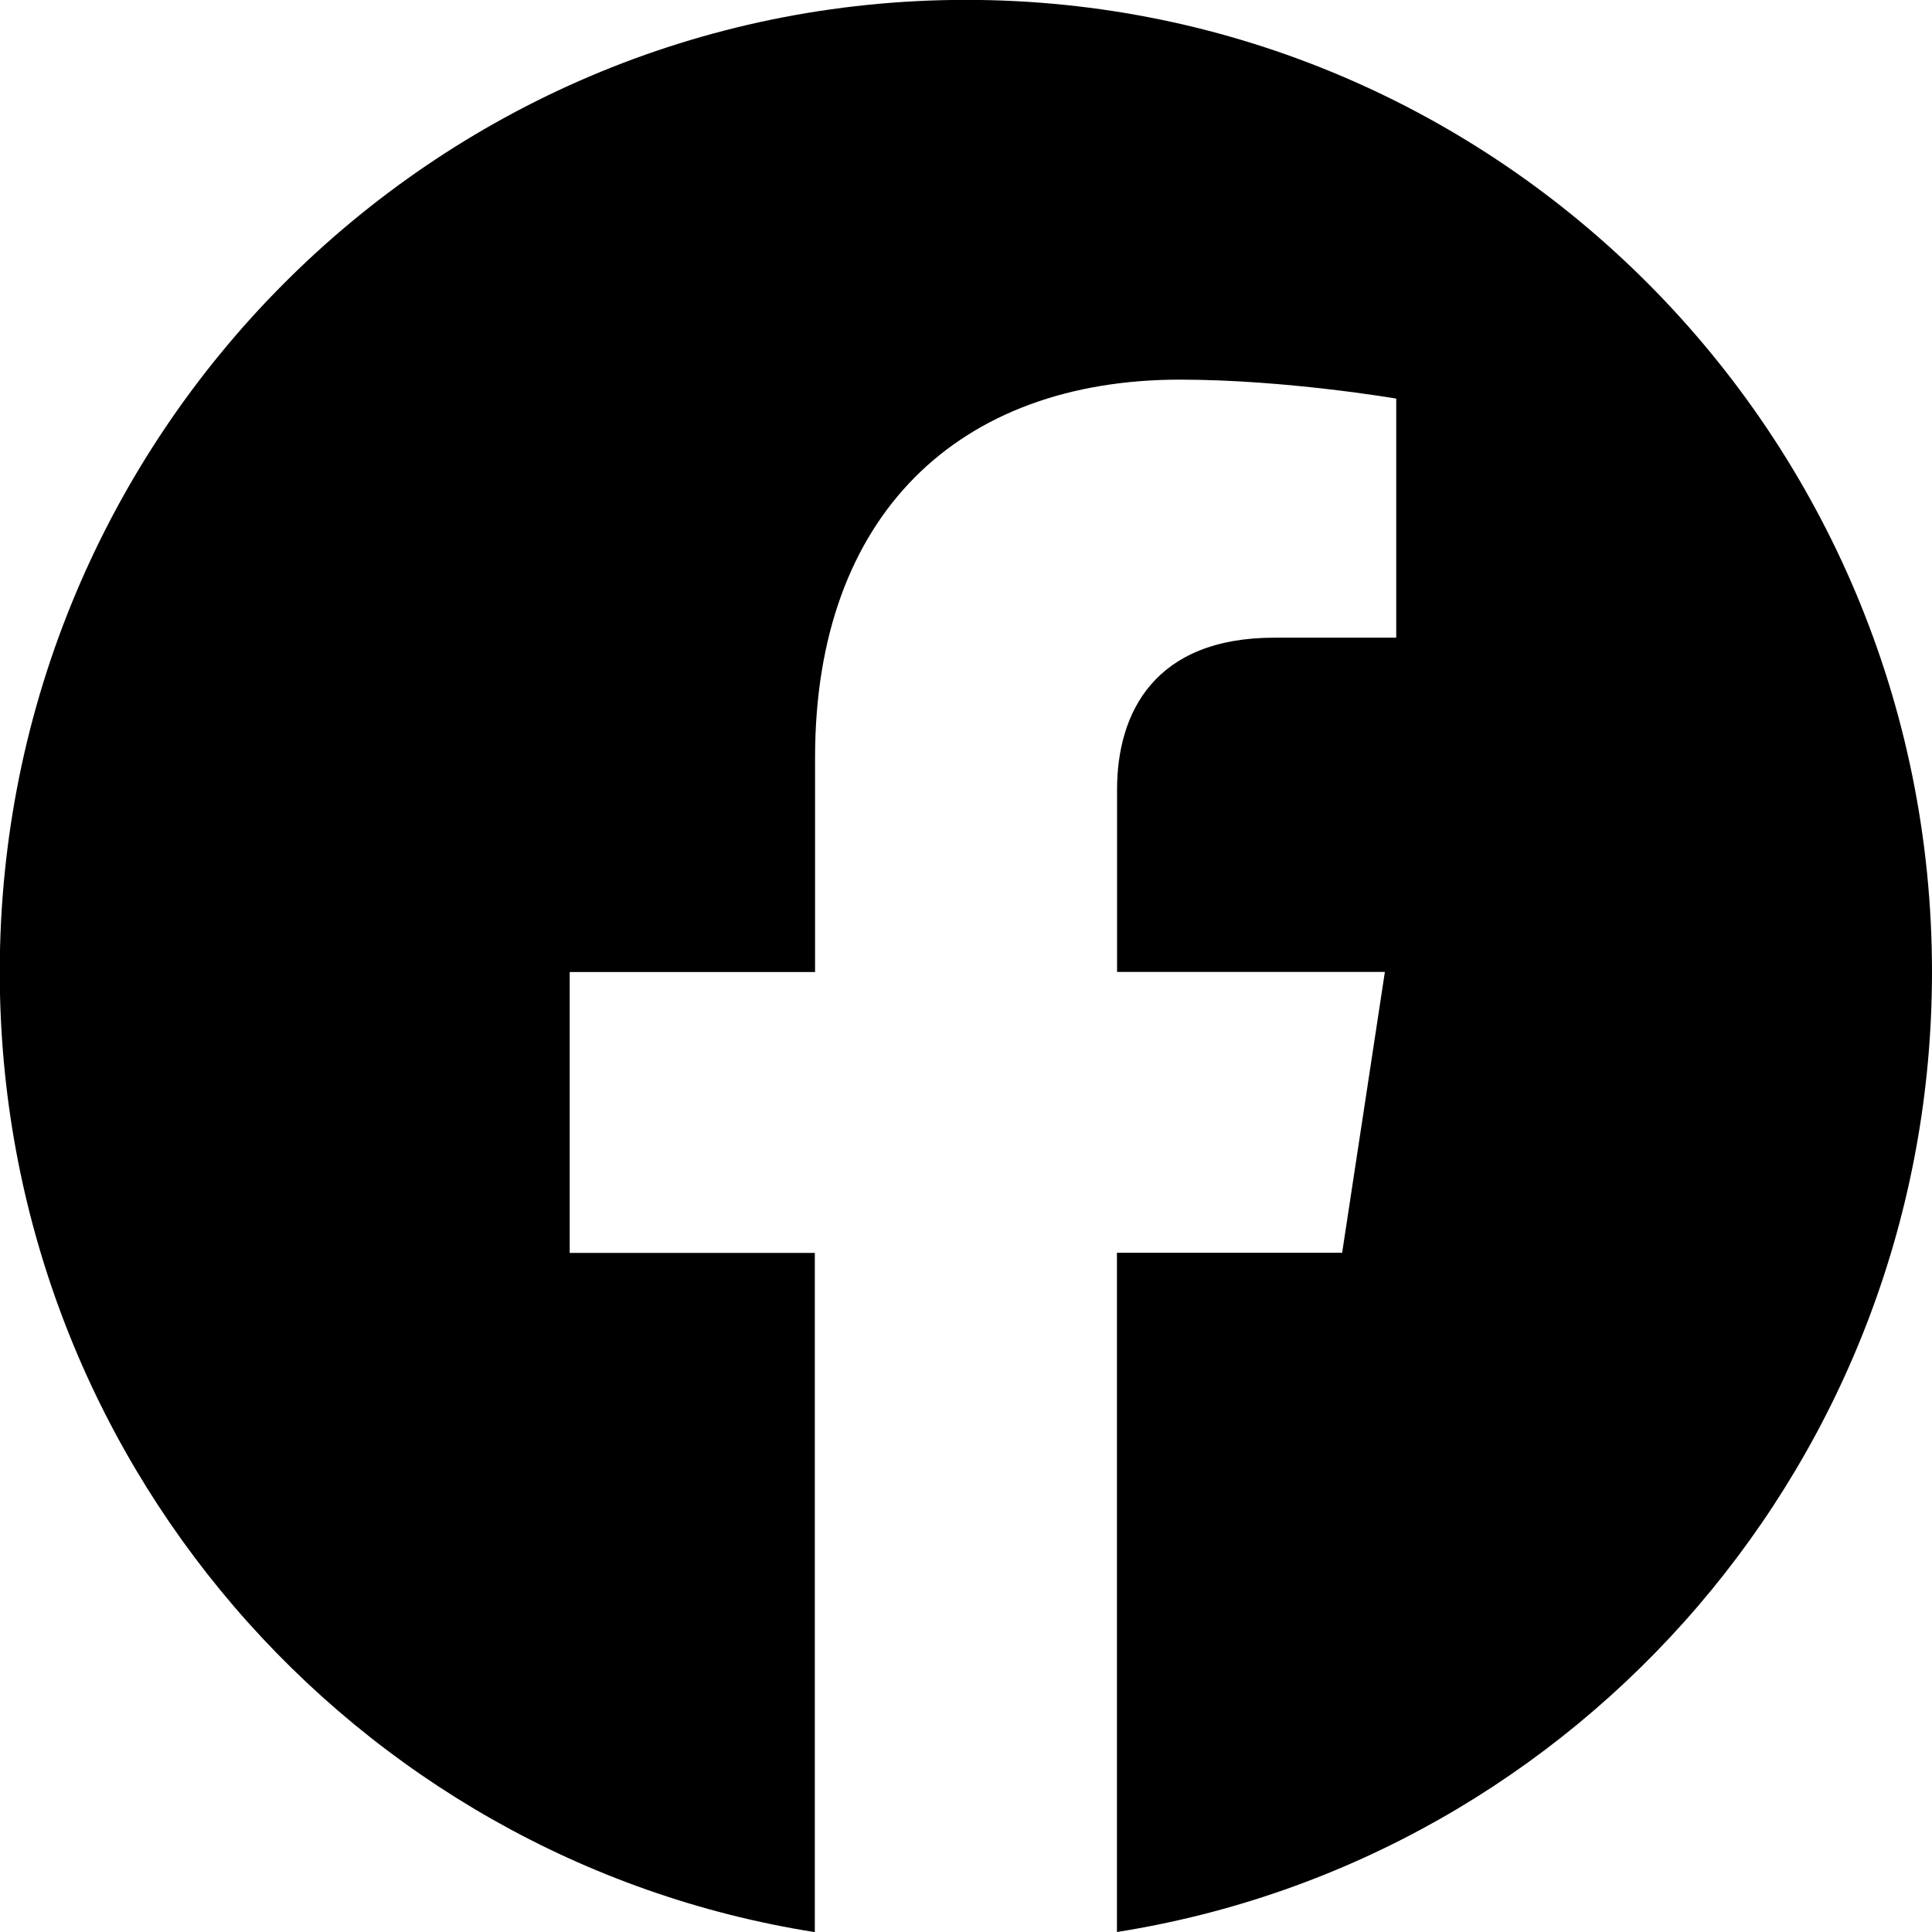
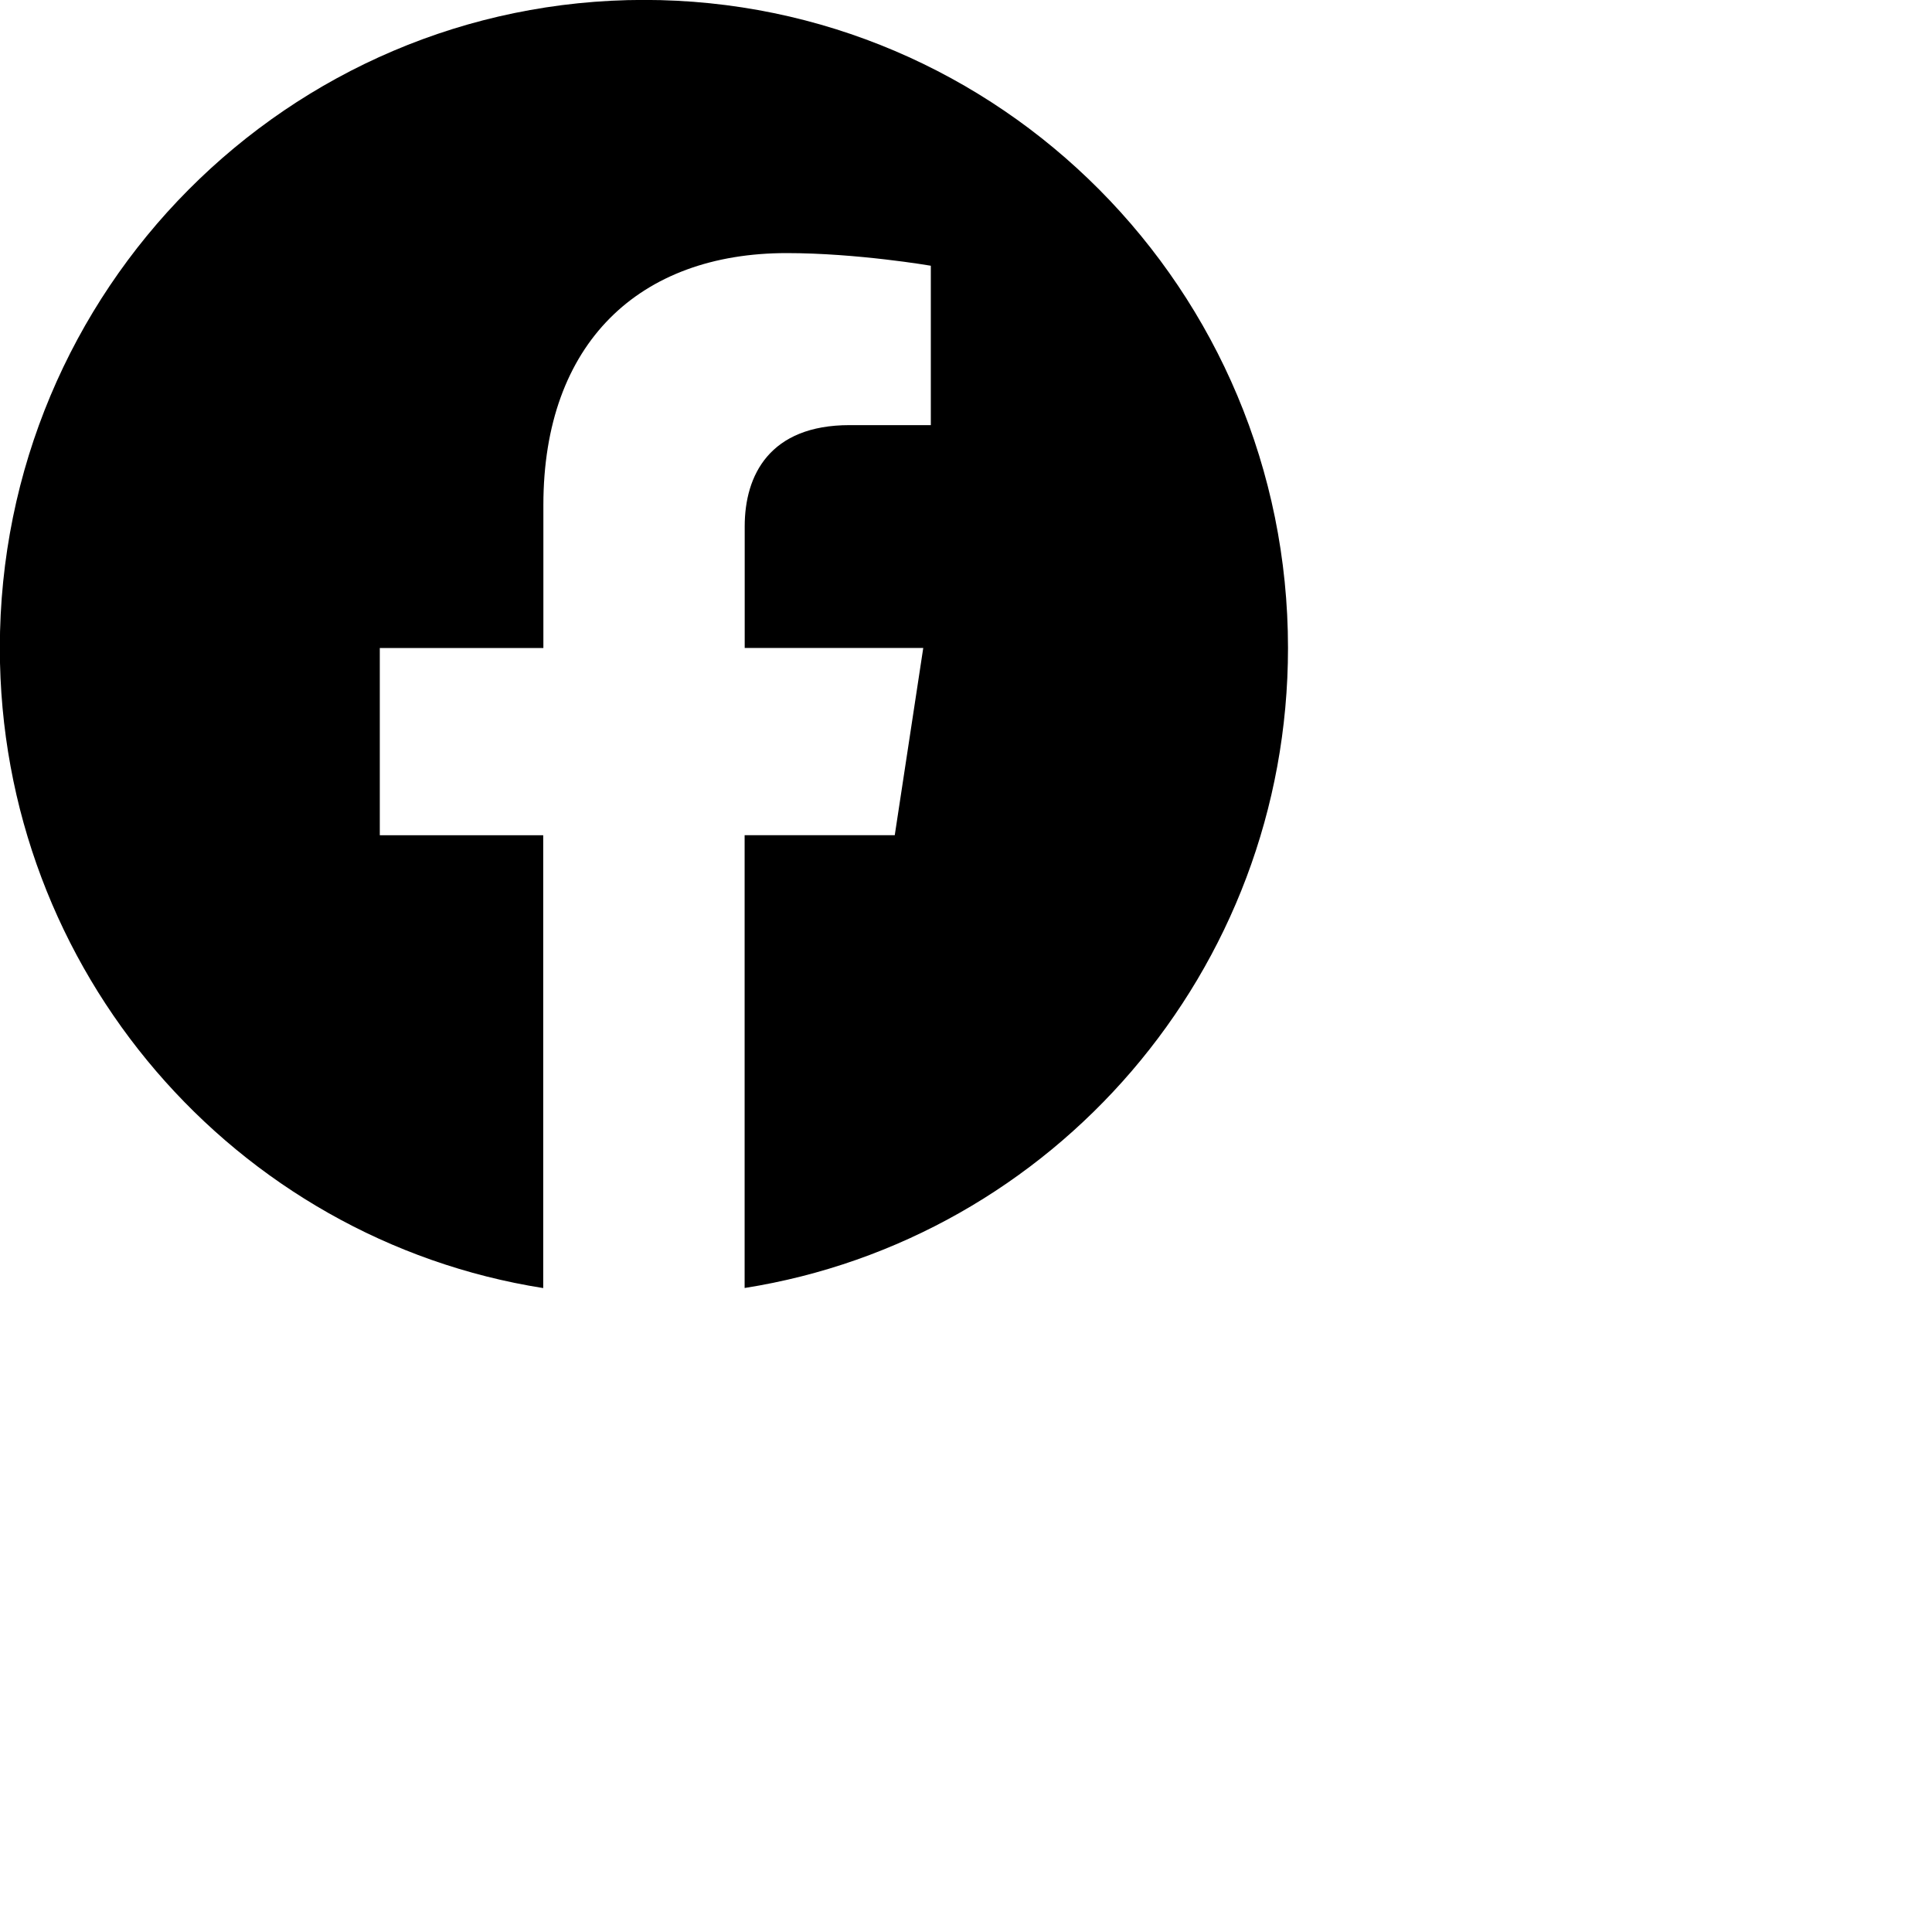
- <svg xmlns="http://www.w3.org/2000/svg" width="16" height="16" fill="%23fff" class="social-img" viewBox="0 0 16 16">
+ <svg xmlns="http://www.w3.org/2000/svg" class="social-link" width="24" height="24" viewBox="0 0 24 24">
  <path d="M16 8.049c0-4.446-3.582-8.05-8-8.05C3.58 0-.002 3.603-.002 8.05c0 4.017 2.926 7.347 6.75 7.951v-5.625h-2.03V8.05H6.75V6.275c0-2.017 1.195-3.131 3.022-3.131.876 0 1.791.157 1.791.157v1.98h-1.009c-.993 0-1.303.621-1.303 1.258v1.51h2.218l-.354 2.326H9.25V16c3.824-.604 6.75-3.934 6.75-7.951z" />
</svg>
